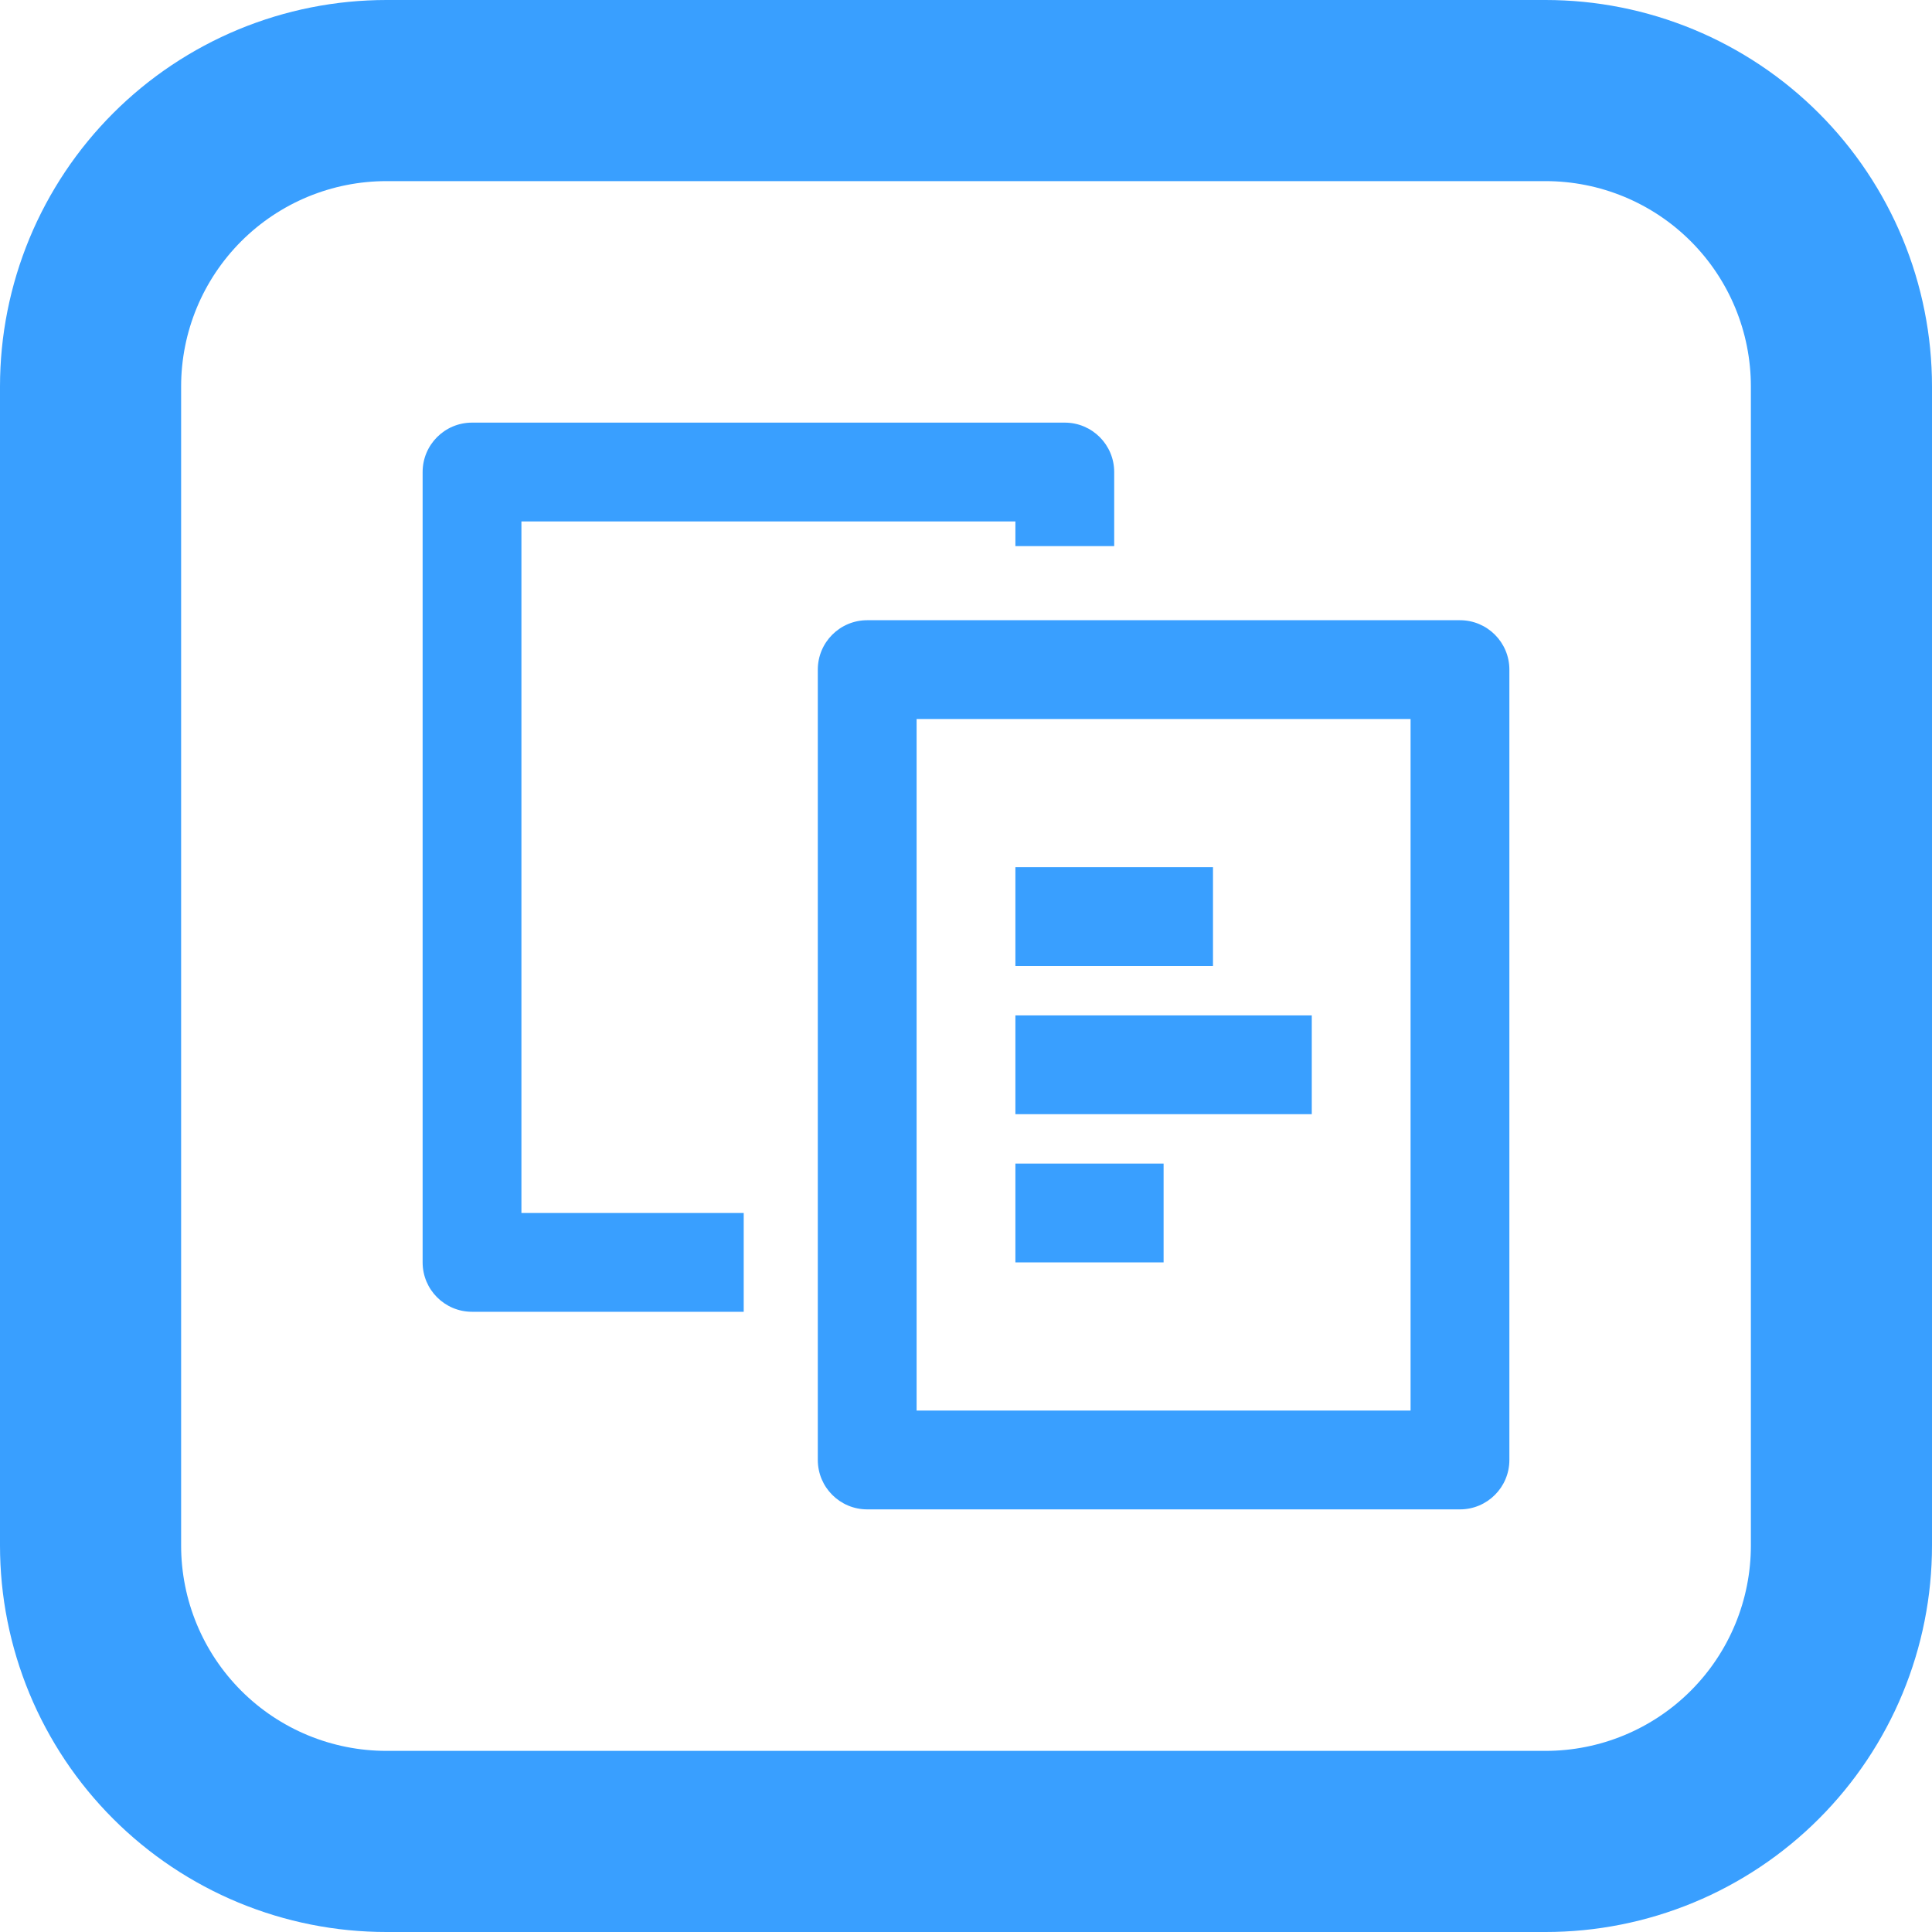
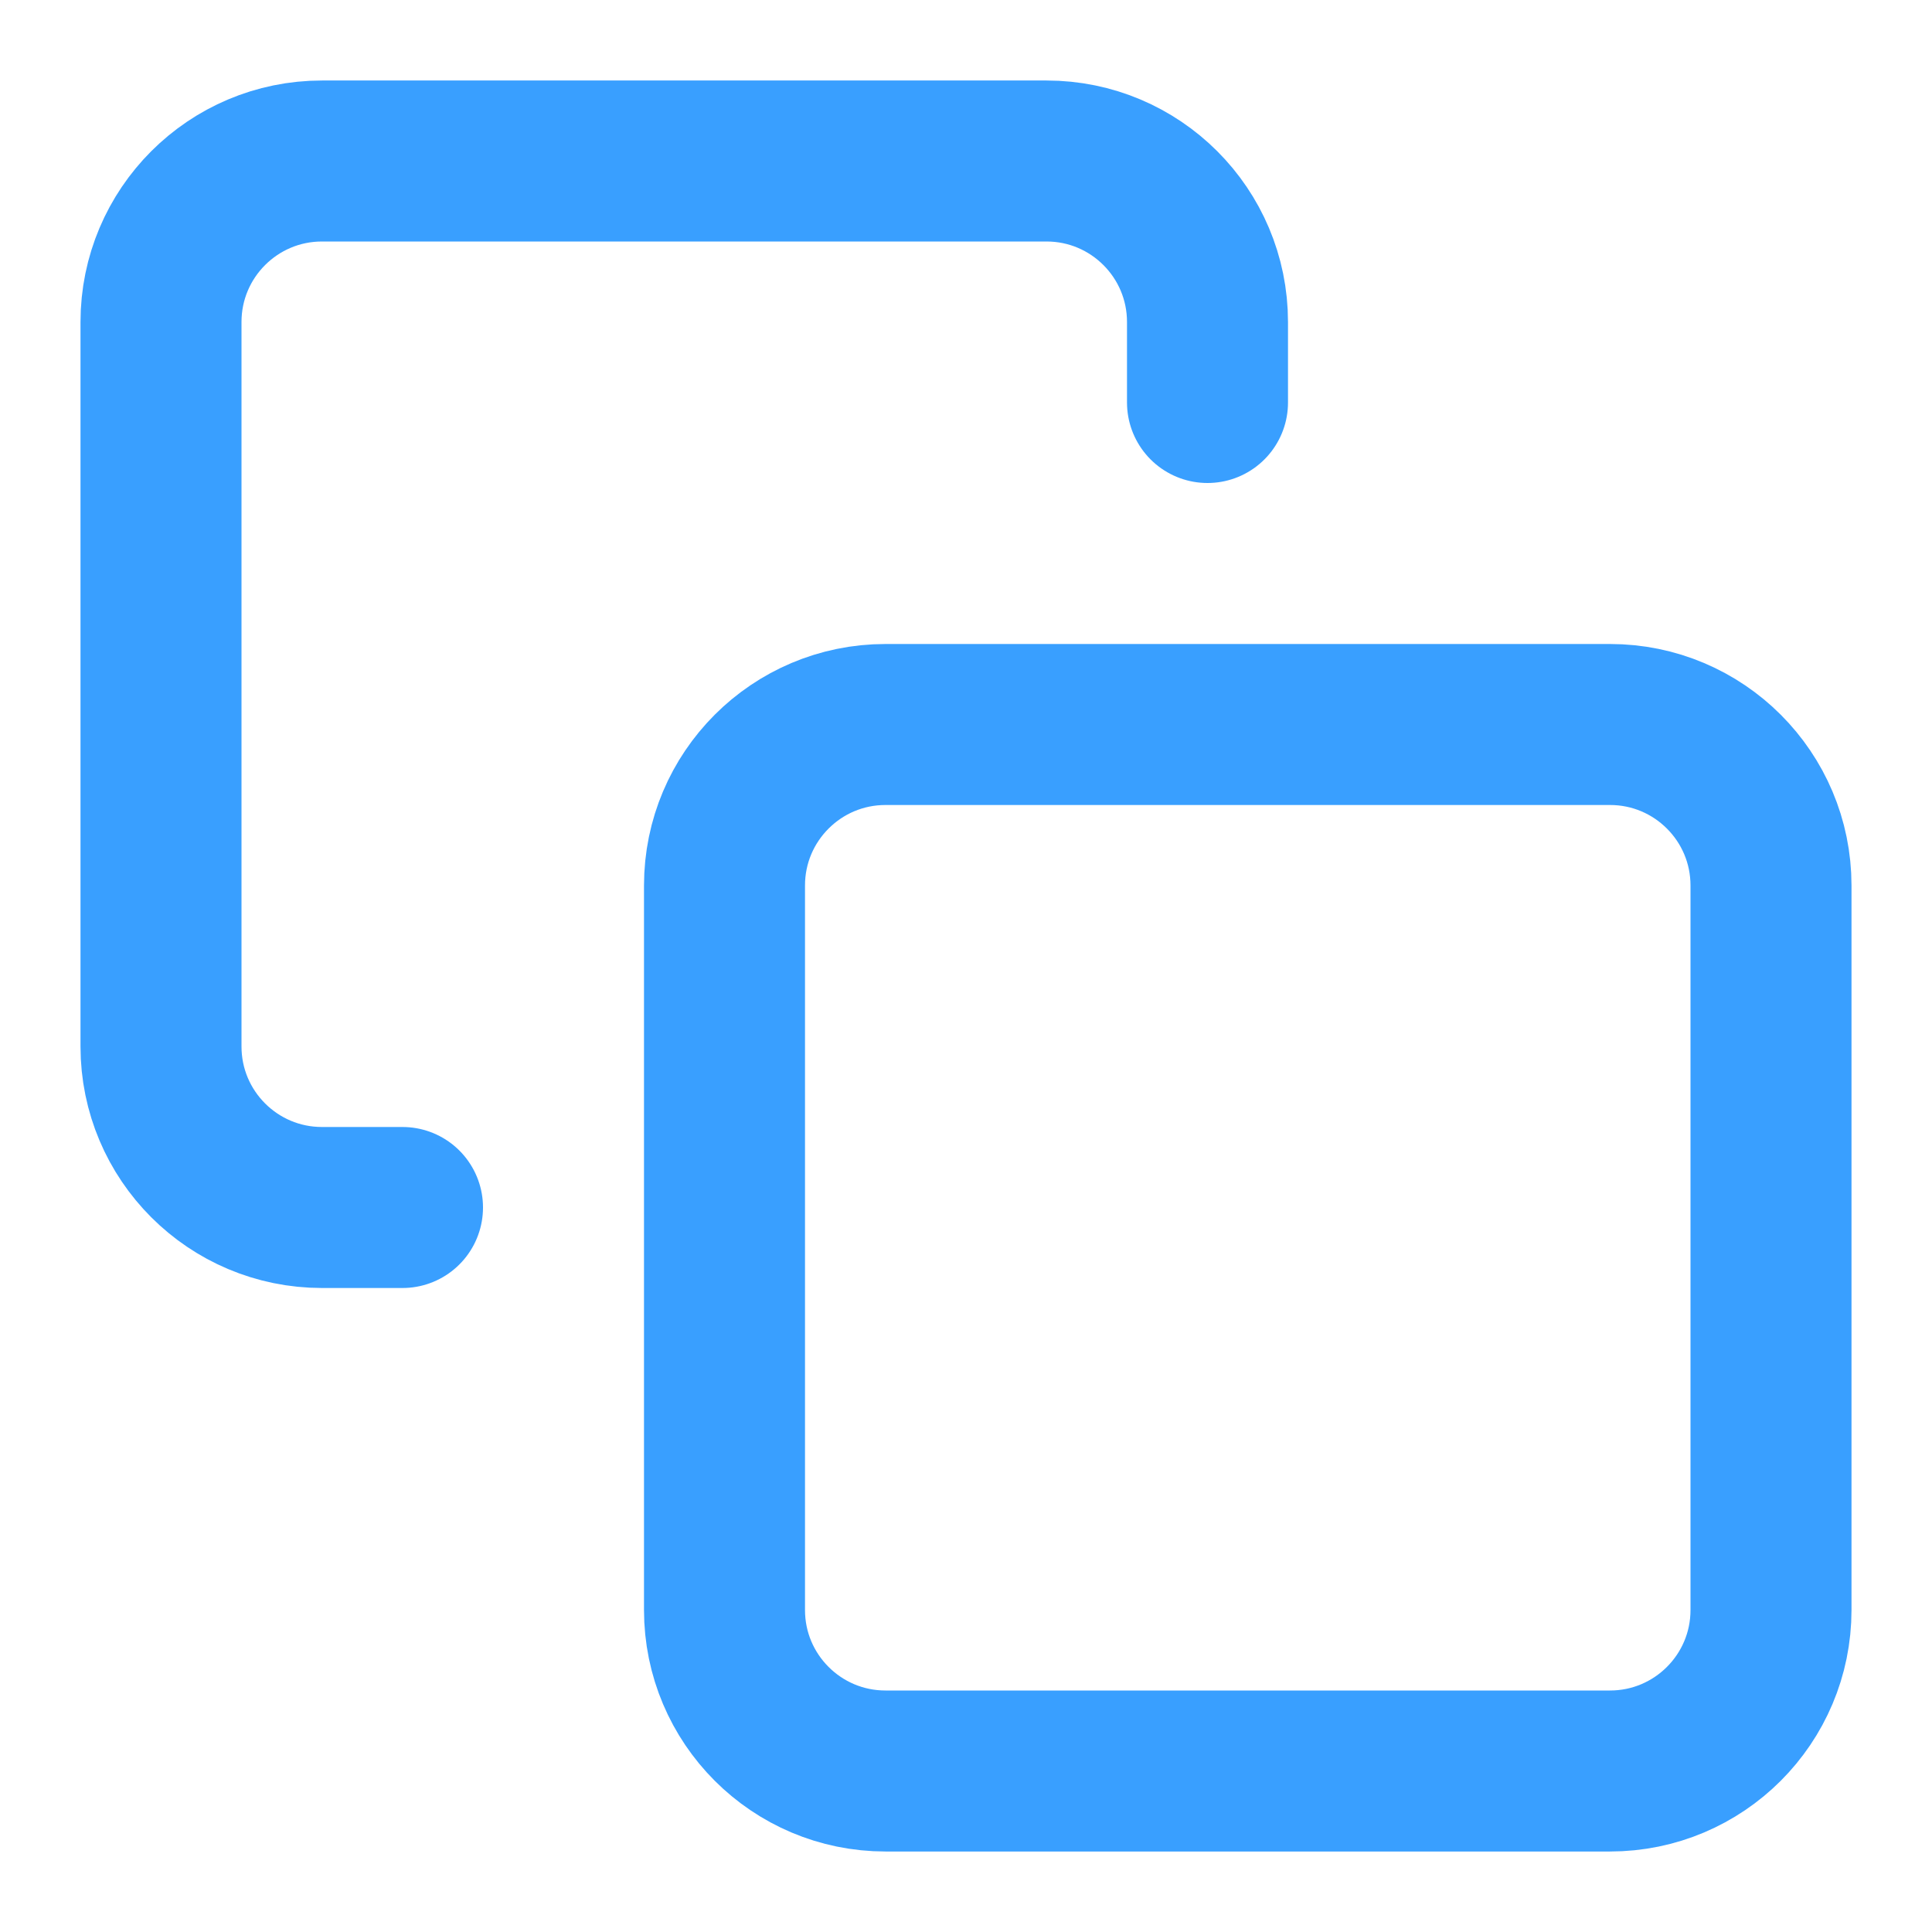
- <svg xmlns="http://www.w3.org/2000/svg" fill="none" version="1.1" width="160" height="160" viewBox="0 0 160 160">
-   <g>
-     <path d="M0,32L0,128Q0,128.786,0.039,129.57Q0.077,130.355,0.154,131.137Q0.231,131.918,0.346,132.695Q0.462,133.472,0.615,134.243Q0.768,135.013,0.959,135.775Q1.15,136.537,1.378,137.289Q1.606,138.041,1.871,138.78Q2.135,139.52,2.436,140.246Q2.736,140.972,3.072,141.682Q3.408,142.392,3.779,143.085Q4.149,143.777,4.553,144.451Q4.957,145.125,5.393,145.778Q5.829,146.431,6.297,147.062Q6.765,147.693,7.264,148.301Q7.762,148.908,8.29,149.49Q8.817,150.072,9.373,150.627Q9.928,151.183,10.51,151.71Q11.092,152.238,11.699,152.736Q12.307,153.235,12.938,153.703Q13.569,154.171,14.222,154.607Q14.875,155.043,15.549,155.447Q16.223,155.851,16.915,156.221Q17.608,156.592,18.318,156.928Q19.028,157.264,19.754,157.564Q20.48,157.865,21.22,158.129Q21.959,158.394,22.711,158.622Q23.463,158.85,24.225,159.041Q24.987,159.232,25.757,159.385Q26.528,159.538,27.305,159.654Q28.082,159.769,28.863,159.846Q29.645,159.923,30.43,159.961Q31.214,160,32,160L128,160Q128.786,160,129.57,159.961Q130.355,159.923,131.137,159.846Q131.918,159.769,132.695,159.654Q133.472,159.538,134.243,159.385Q135.013,159.232,135.775,159.041Q136.537,158.85,137.289,158.622Q138.041,158.394,138.78,158.129Q139.52,157.865,140.246,157.564Q140.972,157.264,141.682,156.928Q142.392,156.592,143.085,156.221Q143.777,155.851,144.451,155.447Q145.125,155.043,145.778,154.607Q146.431,154.171,147.062,153.703Q147.693,153.235,148.301,152.736Q148.908,152.238,149.49,151.71Q150.072,151.183,150.627,150.627Q151.183,150.072,151.71,149.49Q152.238,148.908,152.736,148.301Q153.235,147.693,153.703,147.062Q154.171,146.431,154.607,145.778Q155.043,145.125,155.447,144.451Q155.851,143.777,156.221,143.085Q156.592,142.392,156.928,141.682Q157.264,140.972,157.564,140.246Q157.865,139.52,158.129,138.78Q158.394,138.041,158.622,137.289Q158.85,136.537,159.041,135.775Q159.232,135.013,159.385,134.243Q159.538,133.472,159.654,132.695Q159.769,131.918,159.846,131.137Q159.923,130.355,159.961,129.57Q160,128.786,160,128L160,32Q160,31.214,159.961,30.43Q159.923,29.645,159.846,28.863Q159.769,28.082,159.654,27.305Q159.538,26.528,159.385,25.757Q159.232,24.987,159.041,24.225Q158.85,23.463,158.622,22.711Q158.394,21.959,158.129,21.22Q157.865,20.48,157.564,19.754Q157.264,19.028,156.928,18.318Q156.592,17.608,156.221,16.915Q155.851,16.223,155.447,15.549Q155.043,14.875,154.607,14.222Q154.171,13.569,153.703,12.938Q153.235,12.307,152.736,11.699Q152.238,11.092,151.71,10.51Q151.183,9.928,150.627,9.373Q150.072,8.817,149.49,8.29Q148.908,7.762,148.301,7.264Q147.693,6.765,147.062,6.297Q146.431,5.829,145.778,5.393Q145.125,4.957,144.451,4.553Q143.777,4.149,143.085,3.779Q142.392,3.408,141.682,3.072Q140.972,2.736,140.246,2.436Q139.52,2.135,138.78,1.871Q138.041,1.606,137.289,1.378Q136.537,1.15,135.775,0.959Q135.013,0.768,134.243,0.615Q133.472,0.462,132.695,0.346Q131.918,0.231,131.137,0.154Q130.355,0.077,129.57,0.039Q128.786,0,128,0L32,0Q31.214,0,30.43,0.039Q29.645,0.077,28.863,0.154Q28.082,0.231,27.305,0.346Q26.528,0.462,25.757,0.615Q24.987,0.768,24.225,0.959Q23.463,1.15,22.711,1.378Q21.959,1.606,21.22,1.871Q20.48,2.135,19.754,2.436Q19.028,2.736,18.318,3.072Q17.608,3.408,16.915,3.779Q16.223,4.149,15.549,4.553Q14.875,4.957,14.222,5.393Q13.569,5.829,12.938,6.297Q12.307,6.765,11.699,7.264Q11.092,7.762,10.51,8.29Q9.928,8.817,9.373,9.373Q8.817,9.928,8.29,10.51Q7.762,11.092,7.264,11.699Q6.765,12.307,6.297,12.938Q5.829,13.569,5.393,14.222Q4.957,14.875,4.553,15.549Q4.149,16.223,3.779,16.915Q3.408,17.608,3.072,18.318Q2.736,19.028,2.436,19.754Q2.135,20.48,1.871,21.22Q1.606,21.959,1.378,22.711Q1.15,23.463,0.959,24.225Q0.768,24.987,0.615,25.757Q0.462,26.528,0.346,27.305Q0.231,28.082,0.154,28.863Q0.077,29.645,0.039,30.43Q0,31.214,0,32ZM15,32L15,128Q15,128.417,15.02,128.834Q15.041,129.251,15.082,129.666Q15.123,130.082,15.184,130.494Q15.245,130.907,15.327,131.316Q15.408,131.726,15.509,132.131Q15.611,132.535,15.732,132.935Q15.853,133.334,15.994,133.727Q16.134,134.12,16.294,134.506Q16.454,134.891,16.632,135.268Q16.811,135.646,17.007,136.014Q17.204,136.382,17.419,136.74Q17.633,137.098,17.865,137.445Q18.097,137.792,18.345,138.127Q18.594,138.462,18.859,138.785Q19.124,139.107,19.404,139.416Q19.684,139.726,19.979,140.021Q20.274,140.316,20.583,140.596Q20.893,140.876,21.215,141.141Q21.538,141.406,21.873,141.654Q22.208,141.903,22.555,142.135Q22.902,142.367,23.26,142.581Q23.618,142.796,23.986,142.993Q24.354,143.189,24.732,143.368Q25.109,143.546,25.494,143.706Q25.88,143.866,26.273,144.006Q26.666,144.147,27.065,144.268Q27.465,144.389,27.869,144.49Q28.274,144.592,28.683,144.673Q29.093,144.755,29.506,144.816Q29.918,144.877,30.334,144.918Q30.749,144.959,31.166,144.979Q31.583,145,32,145L128,145Q128.417,145,128.834,144.979Q129.251,144.959,129.666,144.918Q130.082,144.877,130.494,144.816Q130.907,144.755,131.317,144.673Q131.726,144.592,132.131,144.49Q132.535,144.389,132.935,144.268Q133.334,144.147,133.727,144.006Q134.12,143.866,134.506,143.706Q134.891,143.546,135.268,143.368Q135.646,143.189,136.014,142.993Q136.382,142.796,136.74,142.581Q137.098,142.367,137.445,142.135Q137.792,141.903,138.127,141.654Q138.462,141.406,138.785,141.141Q139.107,140.876,139.417,140.596Q139.726,140.316,140.021,140.021Q140.316,139.726,140.596,139.416Q140.876,139.107,141.141,138.785Q141.406,138.462,141.655,138.127Q141.903,137.792,142.135,137.445Q142.367,137.098,142.581,136.74Q142.796,136.382,142.993,136.014Q143.189,135.646,143.368,135.268Q143.546,134.891,143.706,134.506Q143.866,134.12,144.006,133.727Q144.147,133.334,144.268,132.935Q144.389,132.535,144.491,132.131Q144.592,131.726,144.673,131.316Q144.755,130.907,144.816,130.494Q144.877,130.082,144.918,129.666Q144.959,129.251,144.98,128.834Q145,128.417,145,128L145,32Q145,31.583,144.98,31.166Q144.959,30.749,144.918,30.334Q144.877,29.918,144.816,29.506Q144.755,29.093,144.673,28.683Q144.592,28.274,144.491,27.869Q144.389,27.464,144.268,27.065Q144.147,26.666,144.006,26.273Q143.866,25.88,143.706,25.494Q143.546,25.109,143.368,24.731Q143.189,24.354,142.993,23.986Q142.796,23.618,142.581,23.26Q142.367,22.902,142.135,22.555Q141.903,22.208,141.655,21.873Q141.406,21.538,141.141,21.215Q140.876,20.893,140.596,20.583Q140.316,20.274,140.021,19.979Q139.726,19.684,139.416,19.404Q139.107,19.124,138.785,18.859Q138.462,18.594,138.127,18.345Q137.792,18.097,137.445,17.865Q137.098,17.633,136.74,17.419Q136.382,17.204,136.014,17.007Q135.646,16.811,135.268,16.632Q134.891,16.454,134.506,16.294Q134.12,16.134,133.727,15.994Q133.334,15.853,132.935,15.732Q132.535,15.611,132.131,15.509Q131.726,15.408,131.317,15.327Q130.907,15.245,130.494,15.184Q130.082,15.123,129.666,15.082Q129.251,15.041,128.834,15.02Q128.417,15,128,15L32,15Q31.583,15,31.166,15.02Q30.749,15.041,30.334,15.082Q29.918,15.123,29.506,15.184Q29.093,15.245,28.683,15.327Q28.274,15.408,27.869,15.509Q27.465,15.611,27.065,15.732Q26.666,15.853,26.273,15.994Q25.88,16.134,25.494,16.294Q25.109,16.454,24.732,16.632Q24.354,16.811,23.986,17.007Q23.618,17.204,23.26,17.419Q22.902,17.633,22.555,17.865Q22.208,18.097,21.873,18.345Q21.538,18.594,21.215,18.859Q20.893,19.124,20.583,19.404Q20.274,19.684,19.979,19.979Q19.684,20.274,19.404,20.583Q19.124,20.893,18.859,21.215Q18.594,21.538,18.345,21.873Q18.097,22.208,17.865,22.555Q17.633,22.902,17.419,23.26Q17.204,23.618,17.007,23.986Q16.811,24.354,16.632,24.731Q16.454,25.109,16.294,25.494Q16.134,25.88,15.994,26.273Q15.853,26.666,15.732,27.065Q15.611,27.464,15.509,27.869Q15.408,28.274,15.327,28.683Q15.245,29.093,15.184,29.506Q15.123,29.918,15.082,30.334Q15.041,30.749,15.02,31.166Q15,31.583,15,32Z" fill-rule="evenodd" fill="#399FFF" fill-opacity="1" />
-   </g>
-   <path d="M39.091,108.636C39.091,108.636,61.591,108.636,61.591,108.636C61.591,108.636,61.591,100.455,61.591,100.455C61.591,100.455,43.182,100.455,43.182,100.455C43.182,100.455,43.182,43.182,43.182,43.182C43.182,43.182,84.091,43.182,84.091,43.182C84.091,43.182,84.091,45.227,84.091,45.227C84.091,45.227,92.273,45.227,92.273,45.227C92.273,45.227,92.273,39.091,92.273,39.091C92.273,36.832,90.441,35,88.182,35C88.182,35,39.091,35,39.091,35C36.832,35,35,36.832,35,39.091C35,39.091,35,104.545,35,104.545C35,106.805,36.832,108.636,39.091,108.636Z" fill-rule="evenodd" fill="#399FFF" fill-opacity="1" />
-   <path d="M71.818,125C71.818,125,120.909,125,120.909,125C123.168,125,125,123.168,125,120.909C125,120.909,125,55.455,125,55.455C125,53.195,123.168,51.364,120.909,51.364C120.909,51.364,71.818,51.364,71.818,51.364C69.559,51.364,67.727,53.195,67.727,55.455C67.727,55.455,67.727,120.909,67.727,120.909C67.727,123.168,69.559,125,71.818,125ZM116.818,116.818C116.818,116.818,75.909,116.818,75.909,116.818C75.909,116.818,75.909,59.545,75.909,59.545C75.909,59.545,116.818,59.545,116.818,59.545C116.818,59.545,116.818,116.818,116.818,116.818Z" fill-rule="evenodd" fill="#399FFF" fill-opacity="1" />
-   <path d="M84.091,71.818C84.091,71.818,84.091,80,84.091,80C84.091,80,100.455,80,100.455,80C100.455,80,100.455,71.818,100.455,71.818C100.455,71.818,84.091,71.818,84.091,71.818Z" fill-rule="evenodd" fill="#399FFF" fill-opacity="1" />
-   <path d="M84.091,84.091C84.091,84.091,84.091,92.273,84.091,92.273C84.091,92.273,108.636,92.273,108.636,92.273C108.636,92.273,108.636,84.091,108.636,84.091C108.636,84.091,84.091,84.091,84.091,84.091Z" fill-rule="evenodd" fill="#399FFF" fill-opacity="1" />
-   <path d="M84.091,96.364C84.091,96.364,84.091,104.545,84.091,104.545C84.091,104.545,96.364,104.545,96.364,104.545C96.364,104.545,96.364,96.364,96.364,96.364C96.364,96.364,84.091,96.364,84.091,96.364Z" fill-rule="evenodd" fill="#399FFF" fill-opacity="1" />
+ <svg xmlns="http://www.w3.org/2000/svg" width="24" height="24" viewBox="0 0 24 24" fill="none" stroke="#399FFF" stroke-width="2" stroke-linecap="round" stroke-linejoin="round">
+   <rect x="9" y="9" width="13" height="13" rx="2" />
+   <path d="M5 15H4a2 2 0 0 1-2-2V4a2 2 0 0 1 2-2h9a2 2 0 0 1 2 2v1" />
</svg>
